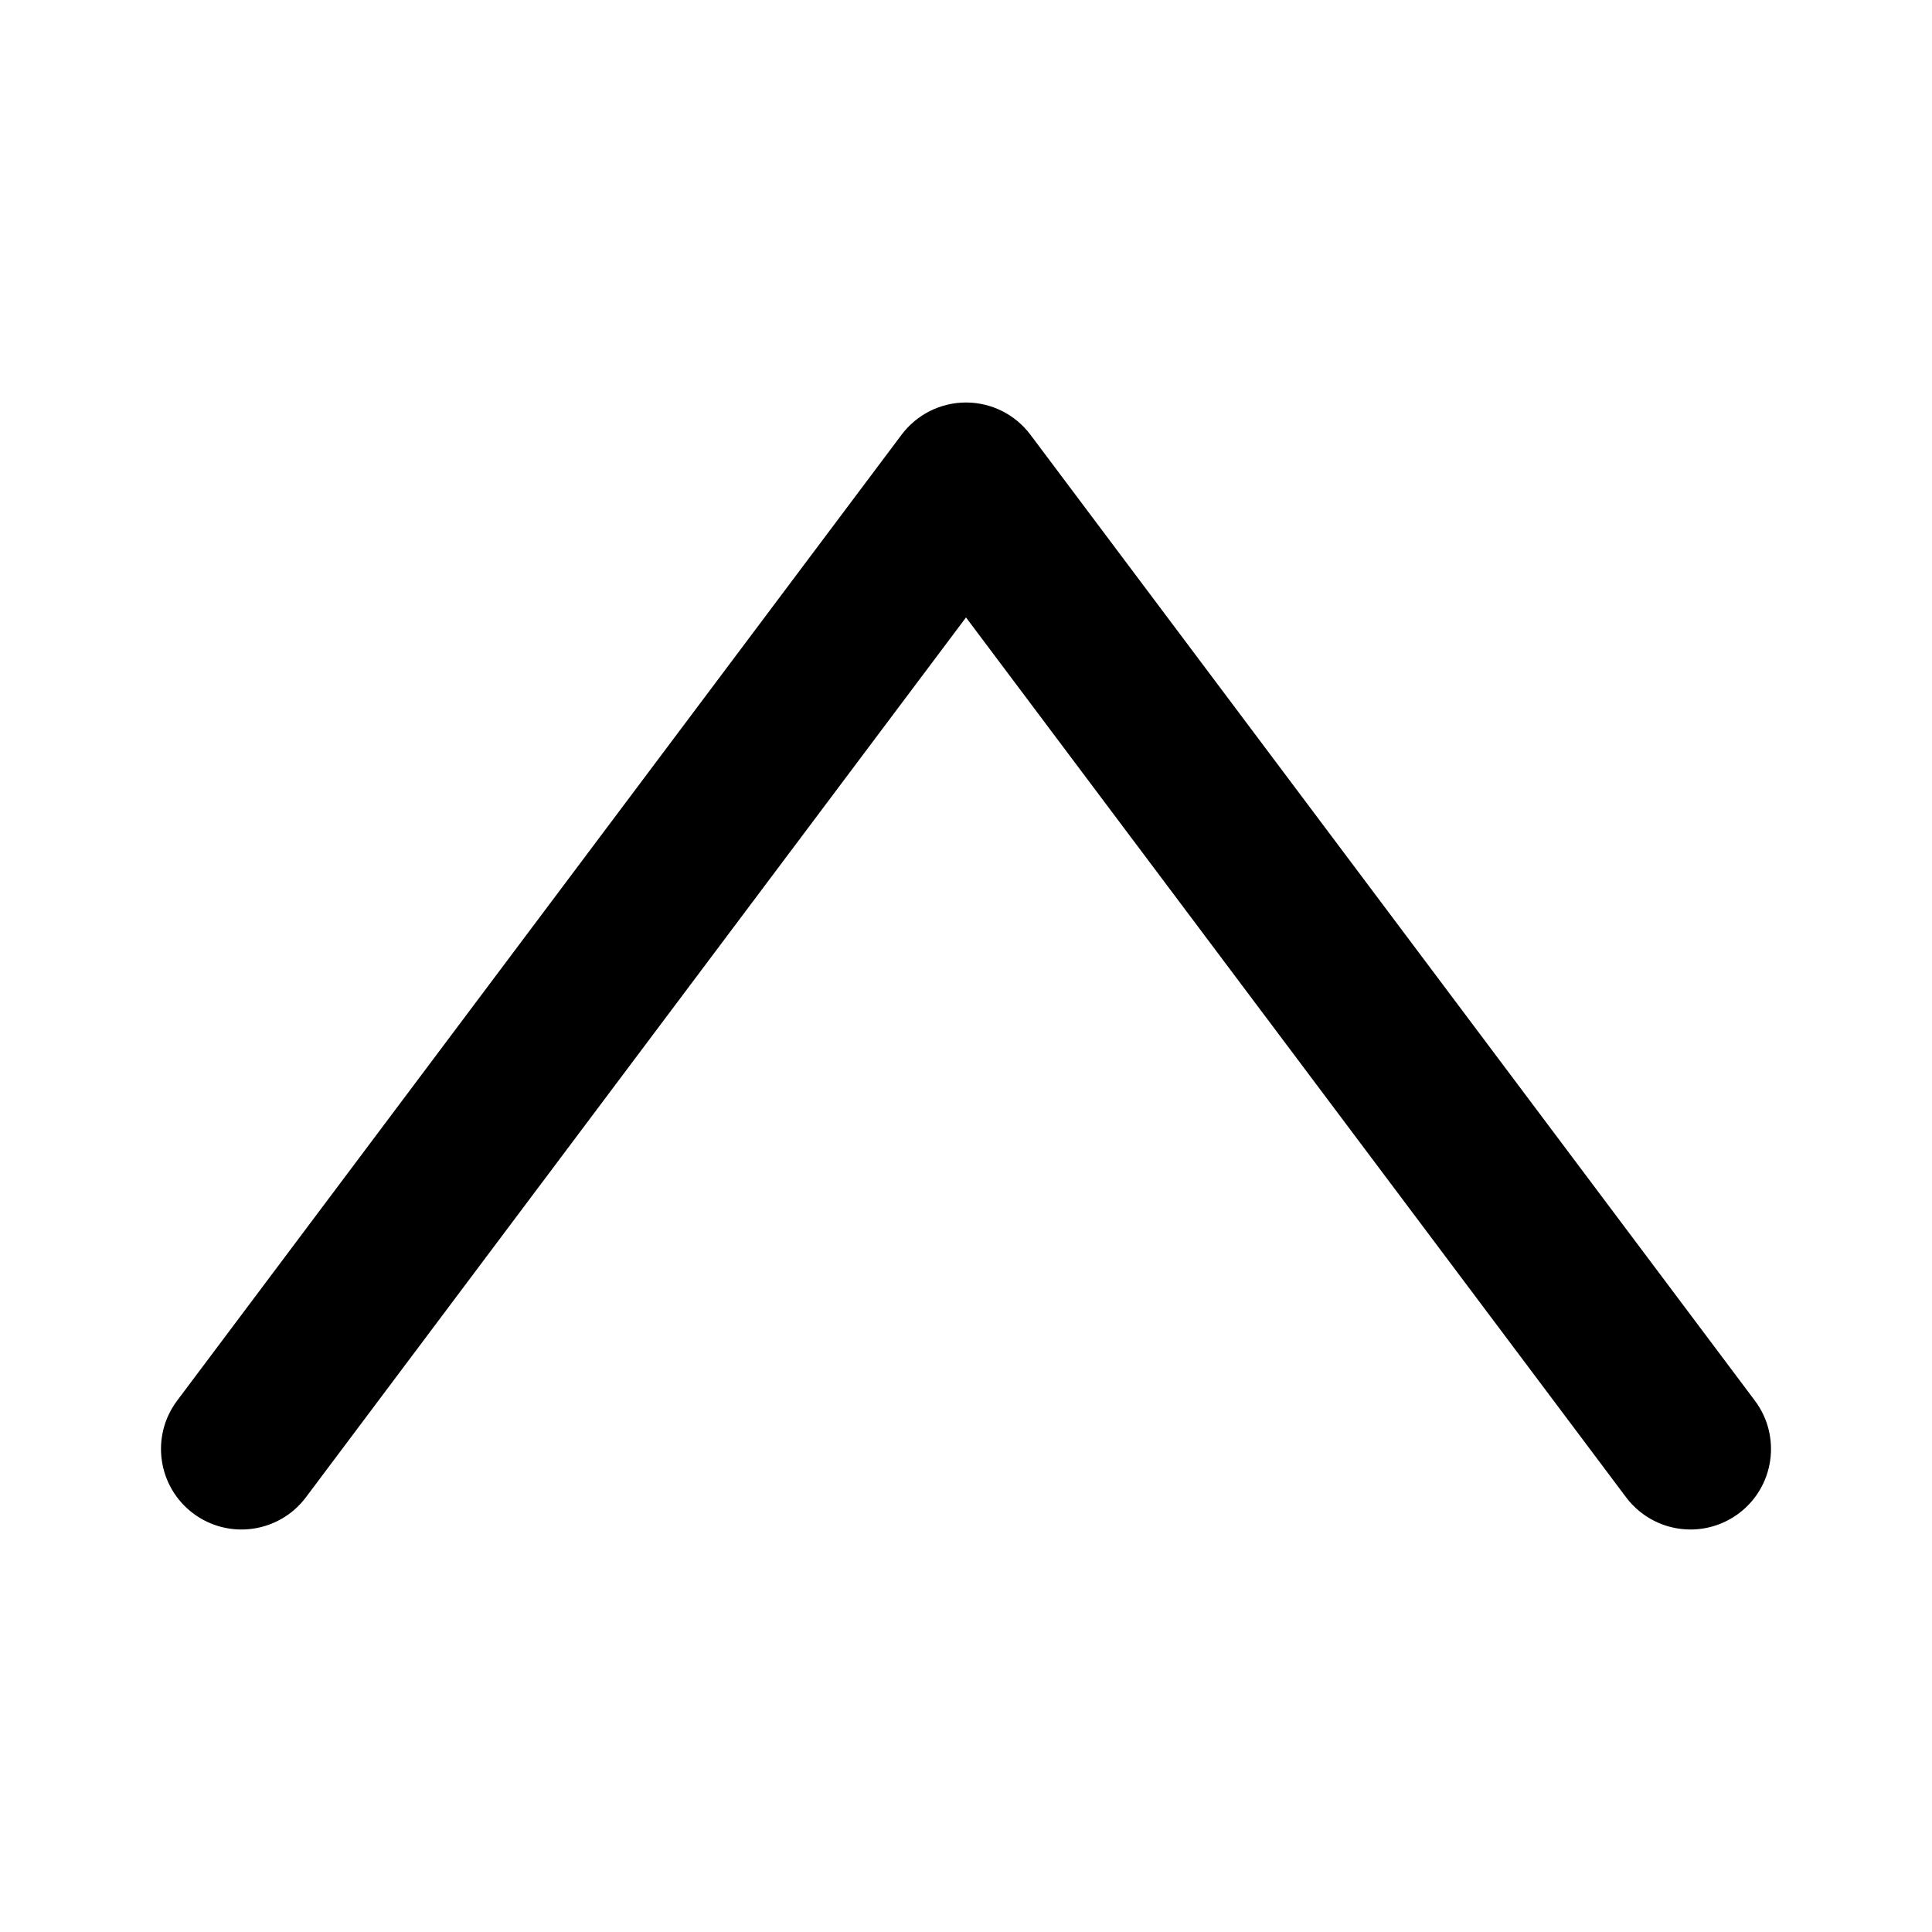
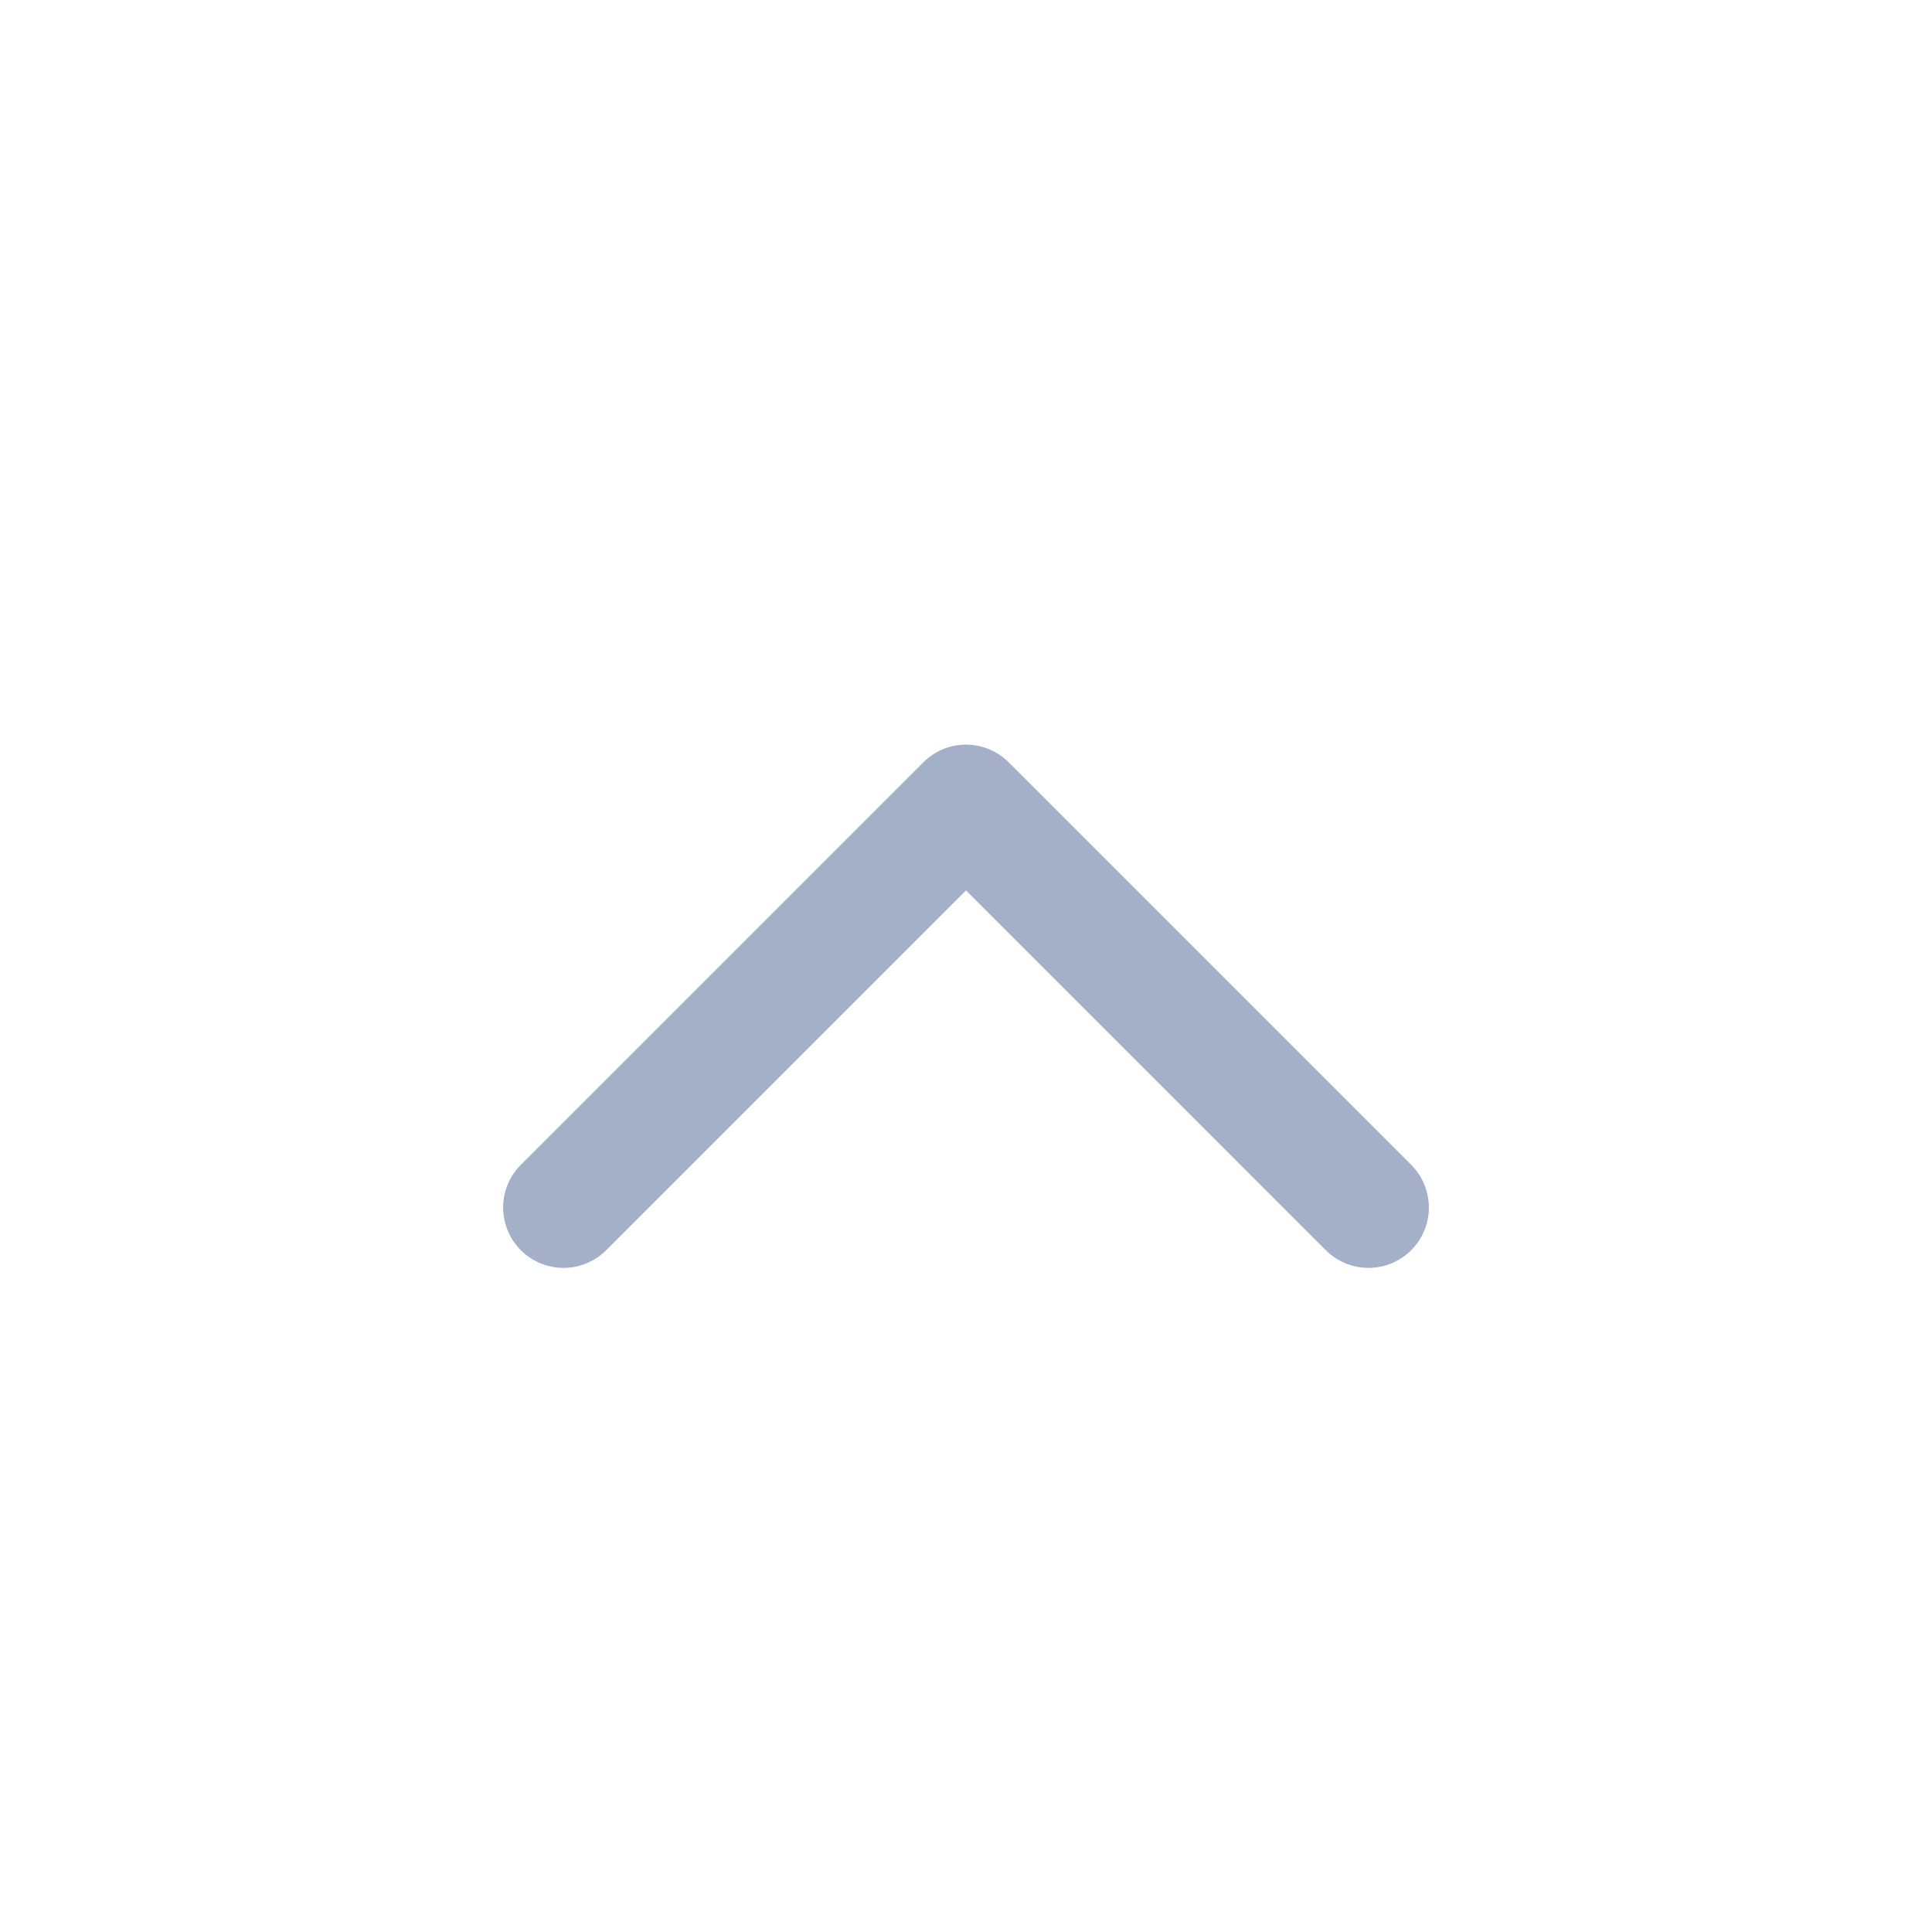
- <svg xmlns="http://www.w3.org/2000/svg" fill="#000000" width="64px" height="64px" viewBox="0 0 24 24" id="up-2" data-name="Flat Color" class="icon flat-color">
+ <svg xmlns="http://www.w3.org/2000/svg" width="800px" height="800px" viewBox="0 0 24 24" fill="none">
  <g id="SVGRepo_bgCarrier" stroke-width="0" />
  <g id="SVGRepo_tracerCarrier" stroke-linecap="round" stroke-linejoin="round" />
  <g id="SVGRepo_iconCarrier">
-     <path id="primary" d="M21,19a1,1,0,0,1-.8-.4L12,7.67,3.8,18.6a1,1,0,1,1-1.6-1.2l9-12a1,1,0,0,1,1.6,0l9,12a1,1,0,0,1-.2,1.4A1,1,0,0,1,21,19Z" style="fill: #000000;" />
+     <path d="M17 15L12 10L7 15" stroke="#a3b0c7" stroke-width="1.5" stroke-linecap="round" stroke-linejoin="round" />
  </g>
</svg>
